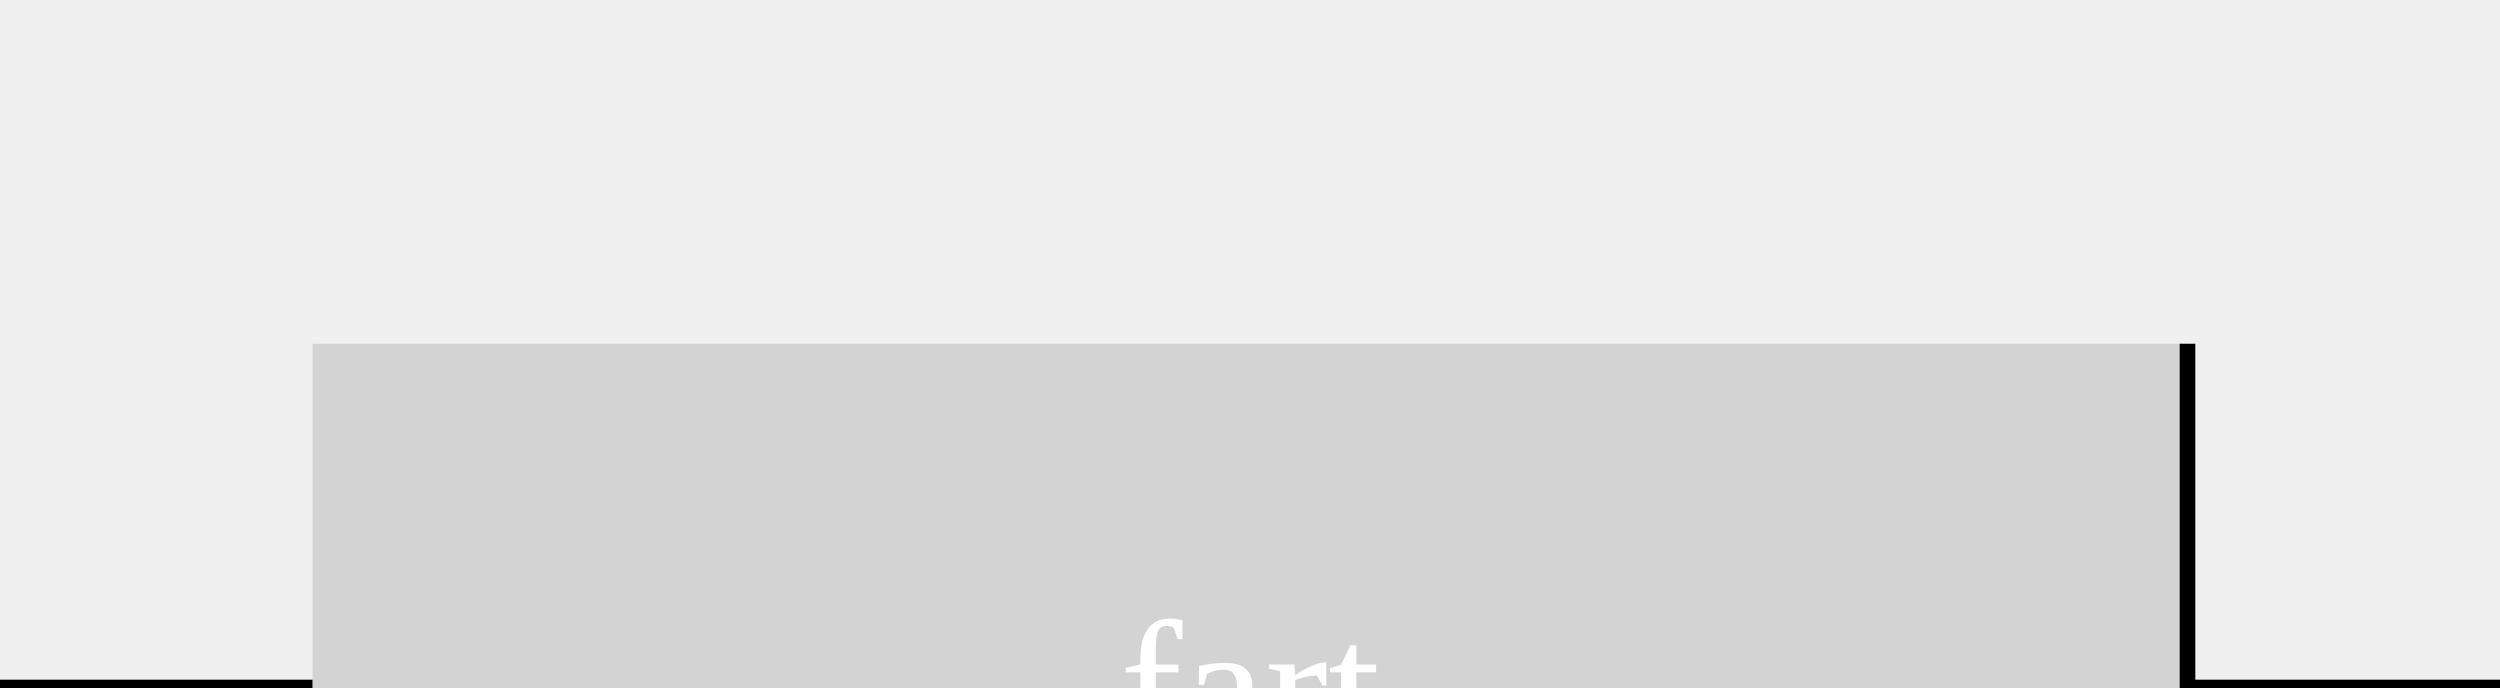
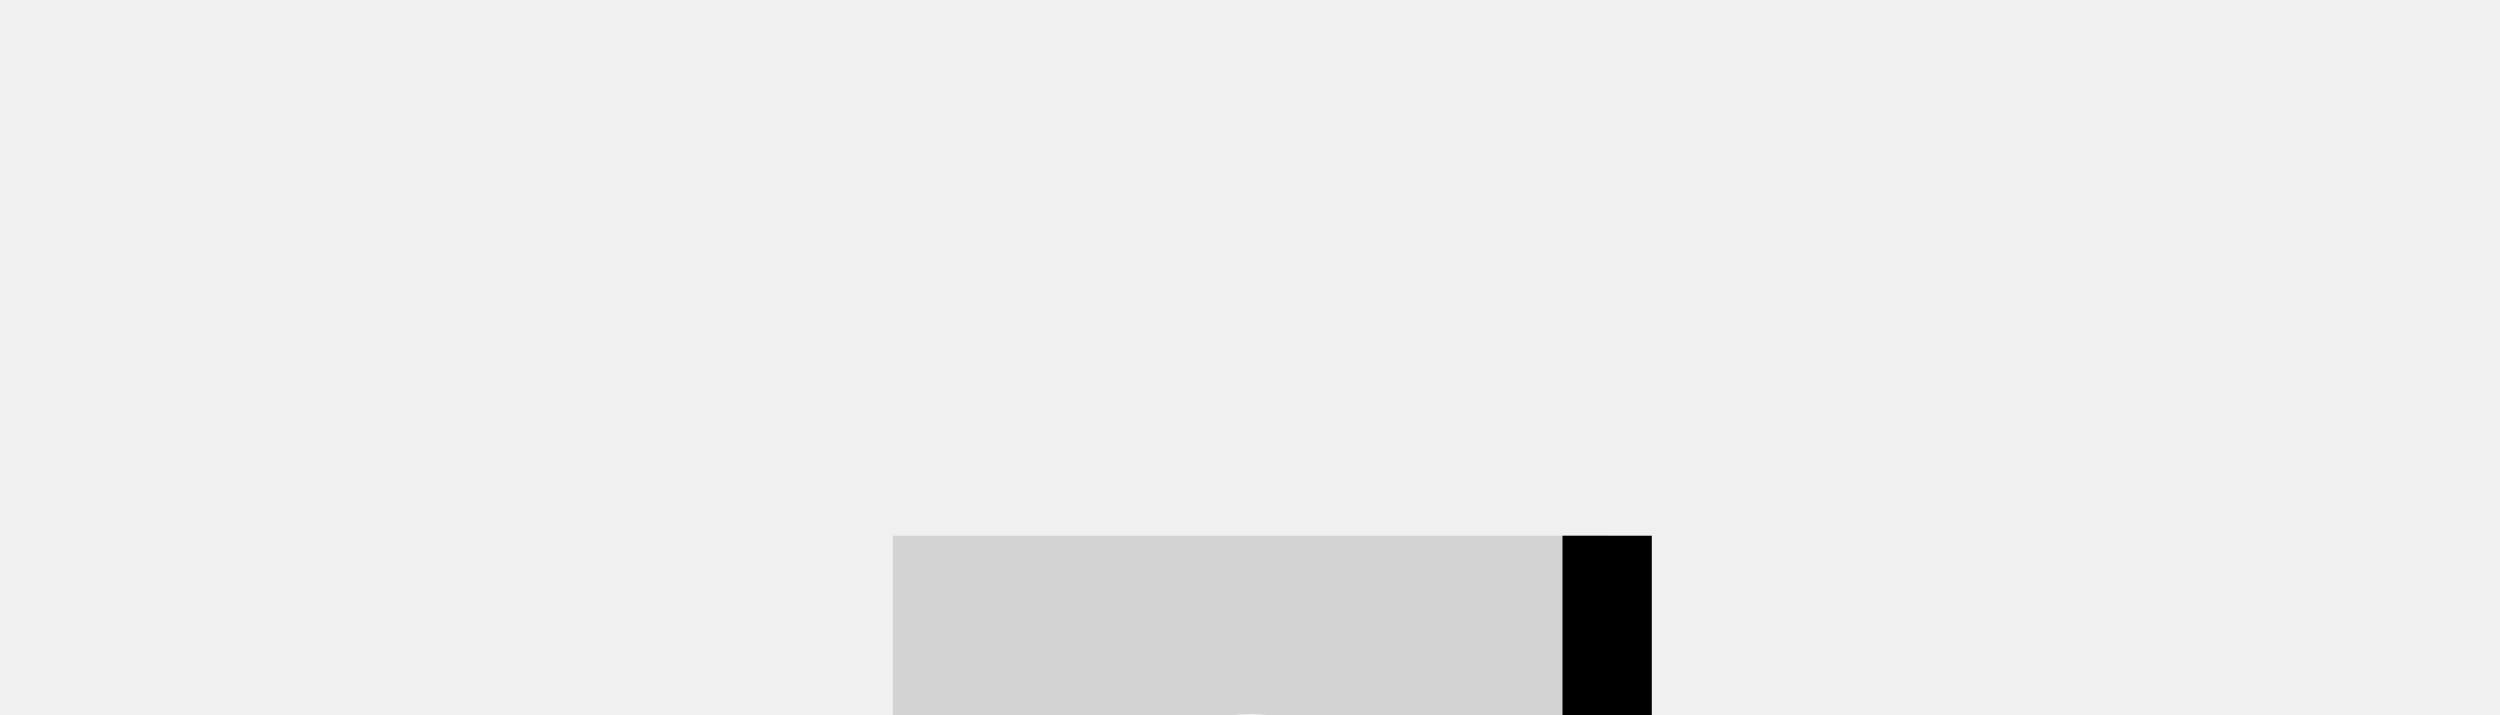
<svg xmlns="http://www.w3.org/2000/svg" version="1.11.1">
-   <rect height="44" fill="lightgrey" y="22" width="120" stroke="none" x="20" />
-   <text fill="white" text-anchor="middle" y="44" dominant-baseline="central" x="80">fart</text>
-   <line y1="44" x2="20" stroke="black" y2="44" x1="0" />
-   <line y1="44" x2="160" stroke="black" y2="44" x1="140" />
-   <line y1="22" x2="140" stroke="black" y2="66" x1="140" />
+   <rect height="8" fill="lightgrey" y="6" width="8" stroke="none" x="10" />
+   <circle fill="white" cx="14" r="2" cy="10" />
+   <line y1="10" x2="10" stroke="black" y2="10" x1="0" />
+   <line y1="10" x2="28" stroke="black" y2="10" x1="18" />
+   <line y1="6" x2="18" stroke="black" y2="14" x1="18" />
</svg>
